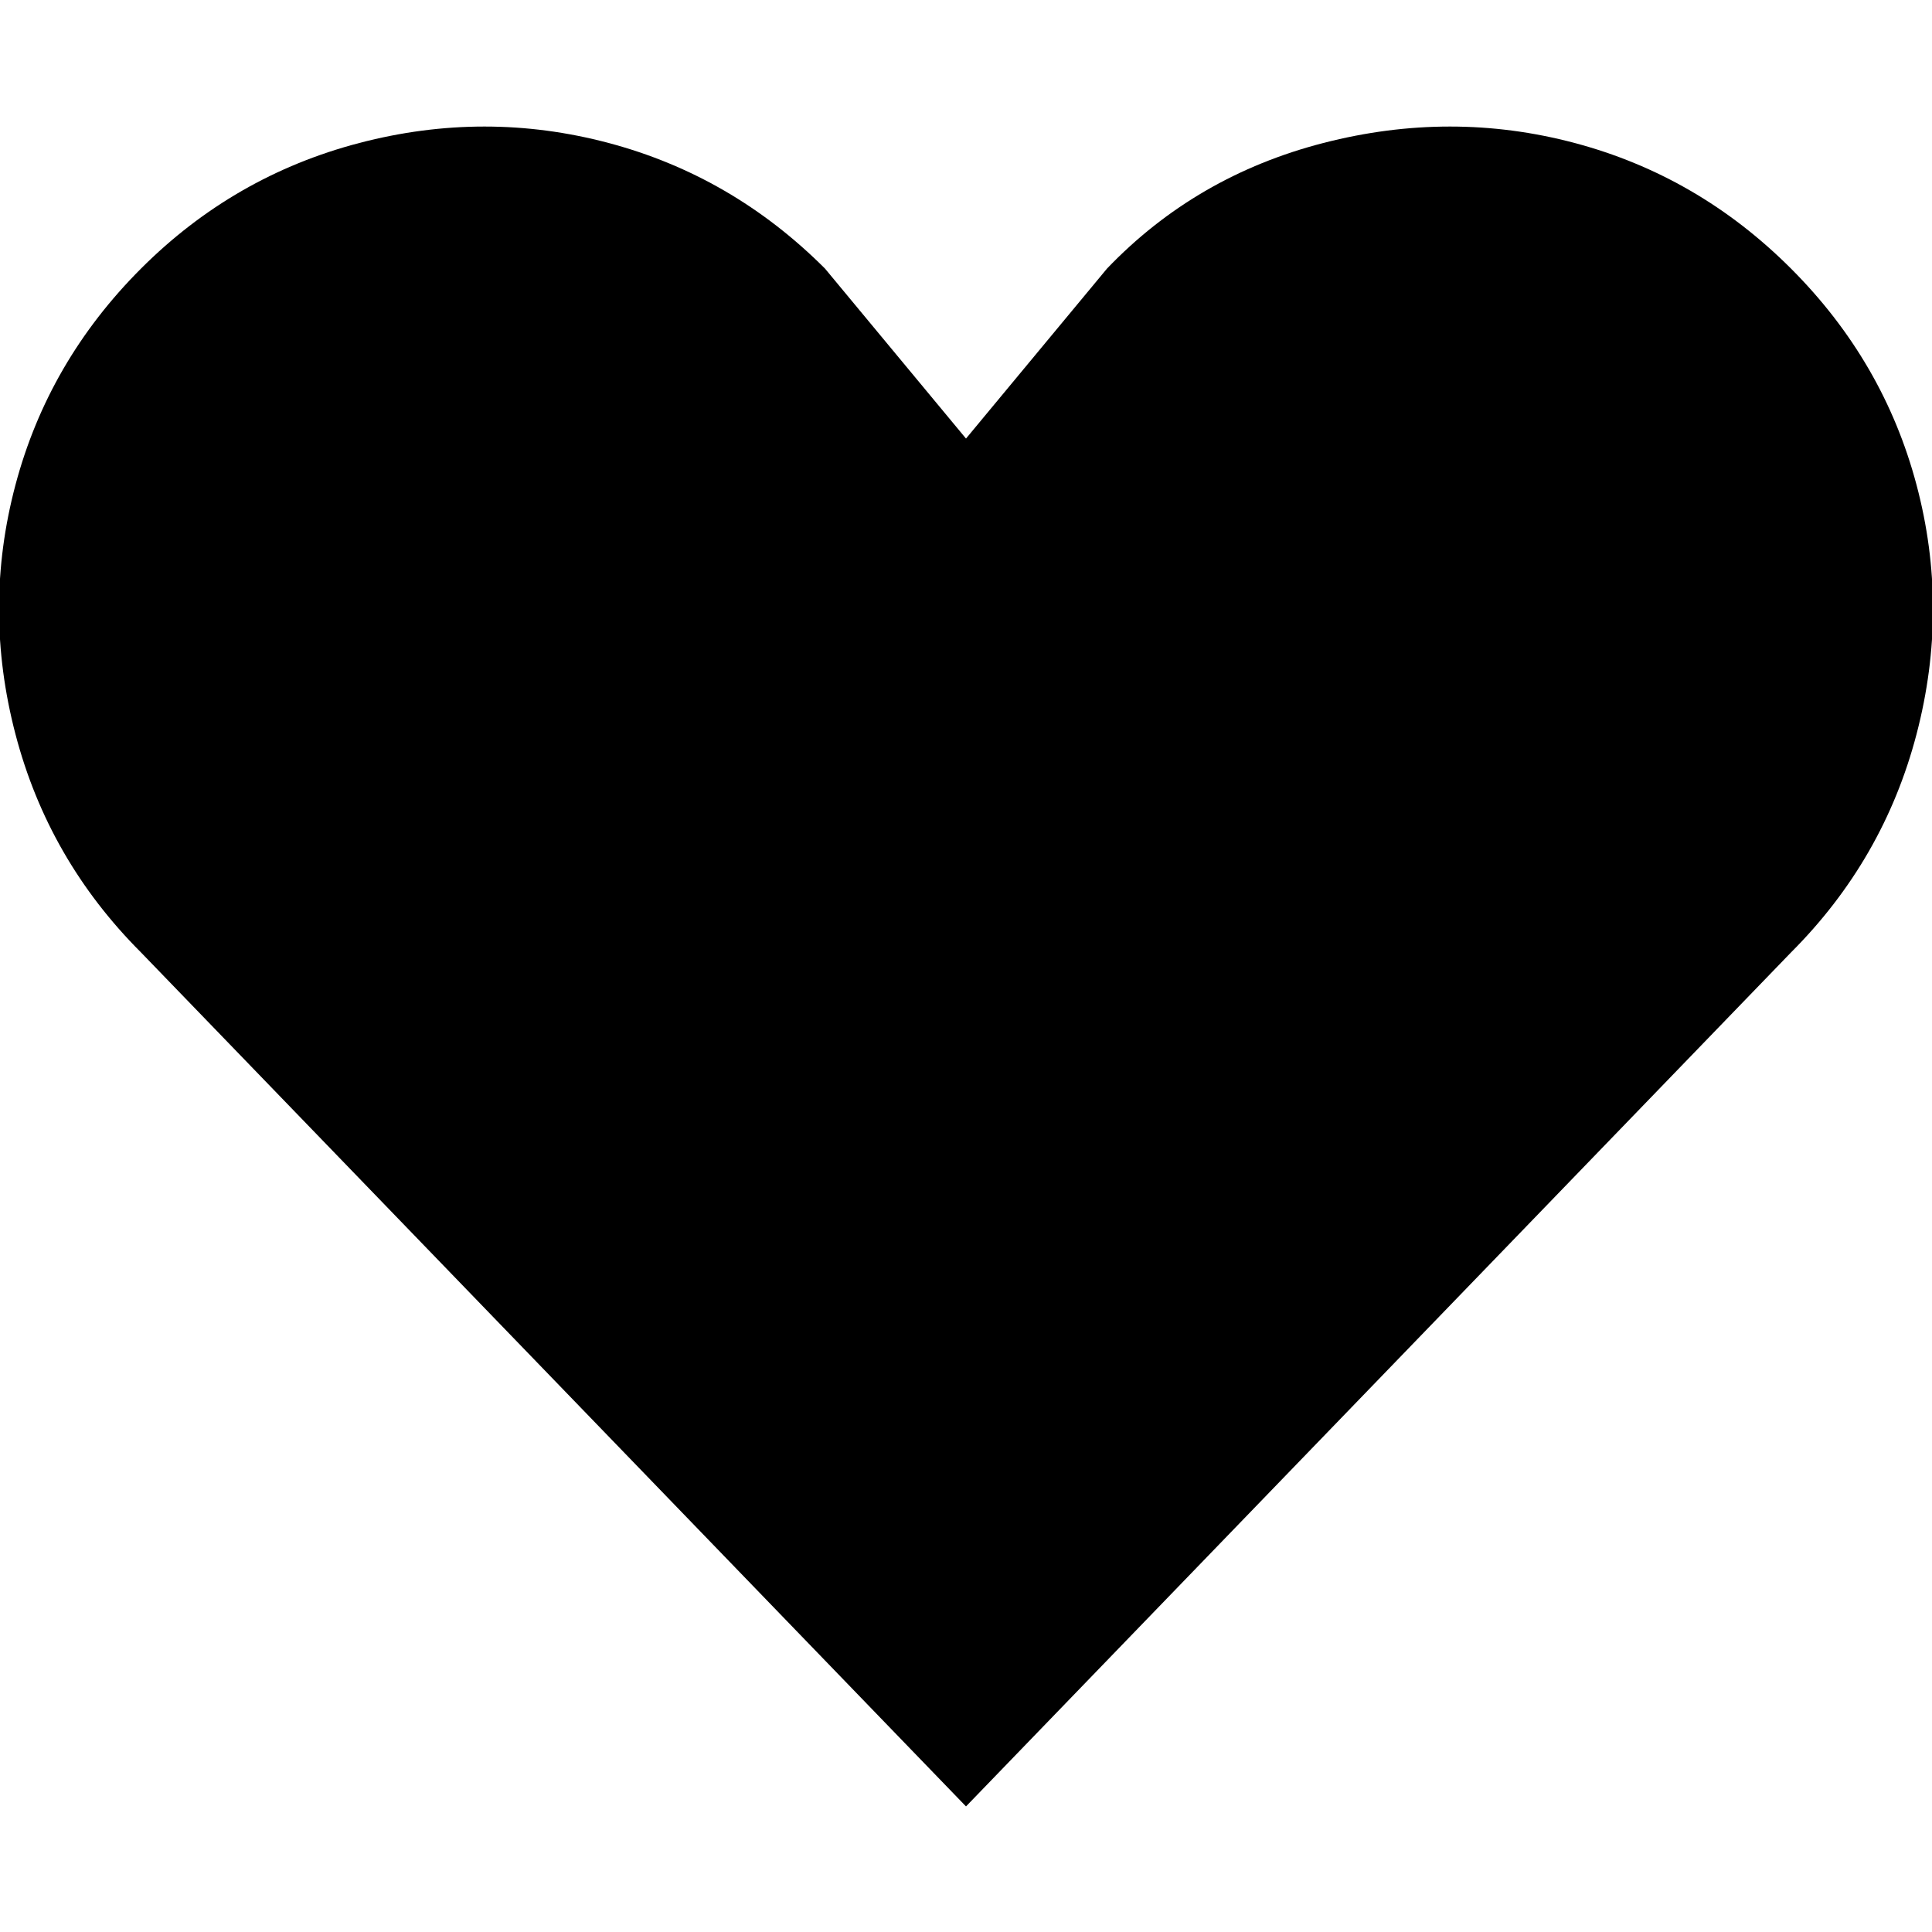
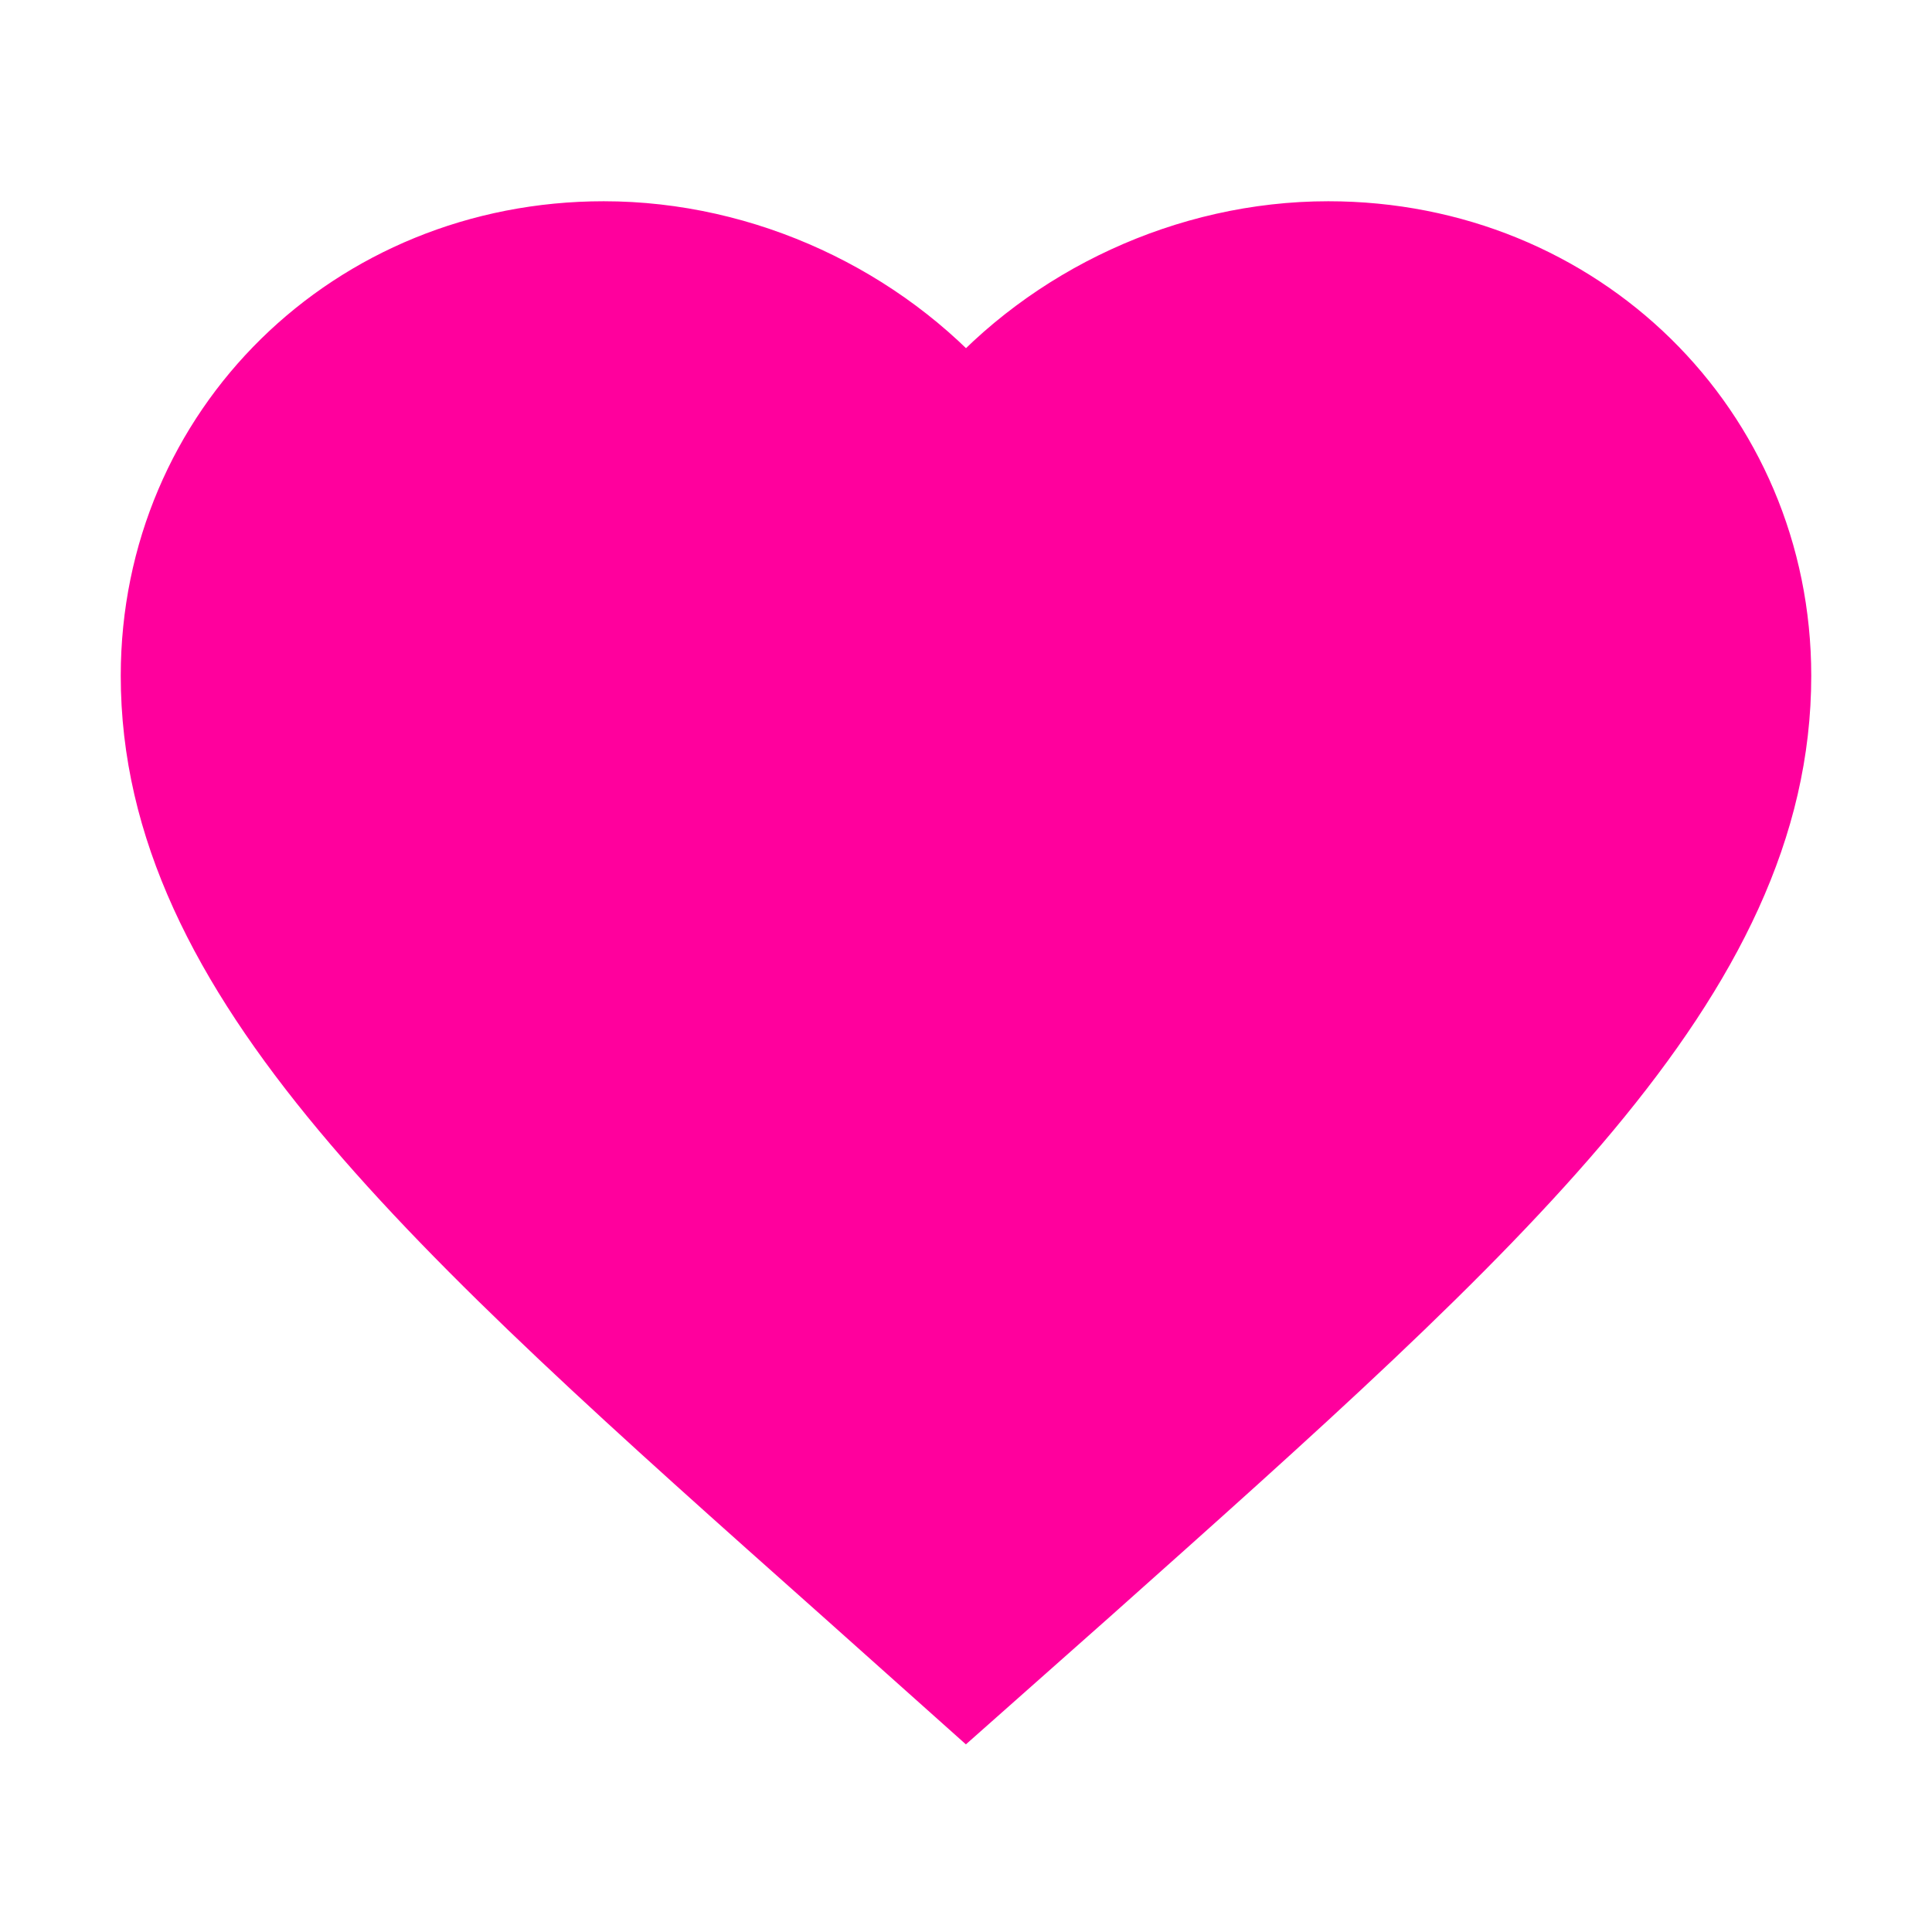
- <svg xmlns="http://www.w3.org/2000/svg" fill="#000000" width="800px" height="800px" viewBox="0 0 32 32" version="1.1">
-   <path d="M0.256 12.16q0.544 2.080 2.080 3.616l13.664 14.144 13.664-14.144q1.536-1.536 2.080-3.616t0-4.128-2.080-3.584-3.584-2.080-4.16 0-3.584 2.080l-2.336 2.816-2.336-2.816q-1.536-1.536-3.584-2.080t-4.128 0-3.616 2.080-2.080 3.584 0 4.128z" />
+ <svg xmlns="http://www.w3.org/2000/svg" width="32" height="32" viewBox="0 0 24 24" role="img" aria-labelledby="favouriteIconTitle" stroke="#ff009d" stroke-width="1" stroke-linecap="square" stroke-linejoin="miter" fill="#ff009d" color="#000000">
+   <path d="M12,21 L10.55,19.705 C5.4,15.124 2,12.103 2,8.395 C2,5.374 4.42,3 7.5,3 C9.24,3 10.91,3.795 12,5.05 C13.09,3.795 14.76,3 16.5,3 C19.58,3 22,5.374 22,8.395 C22,12.103 18.6,15.124 13.45,19.715 L12,21 Z" />
</svg>
